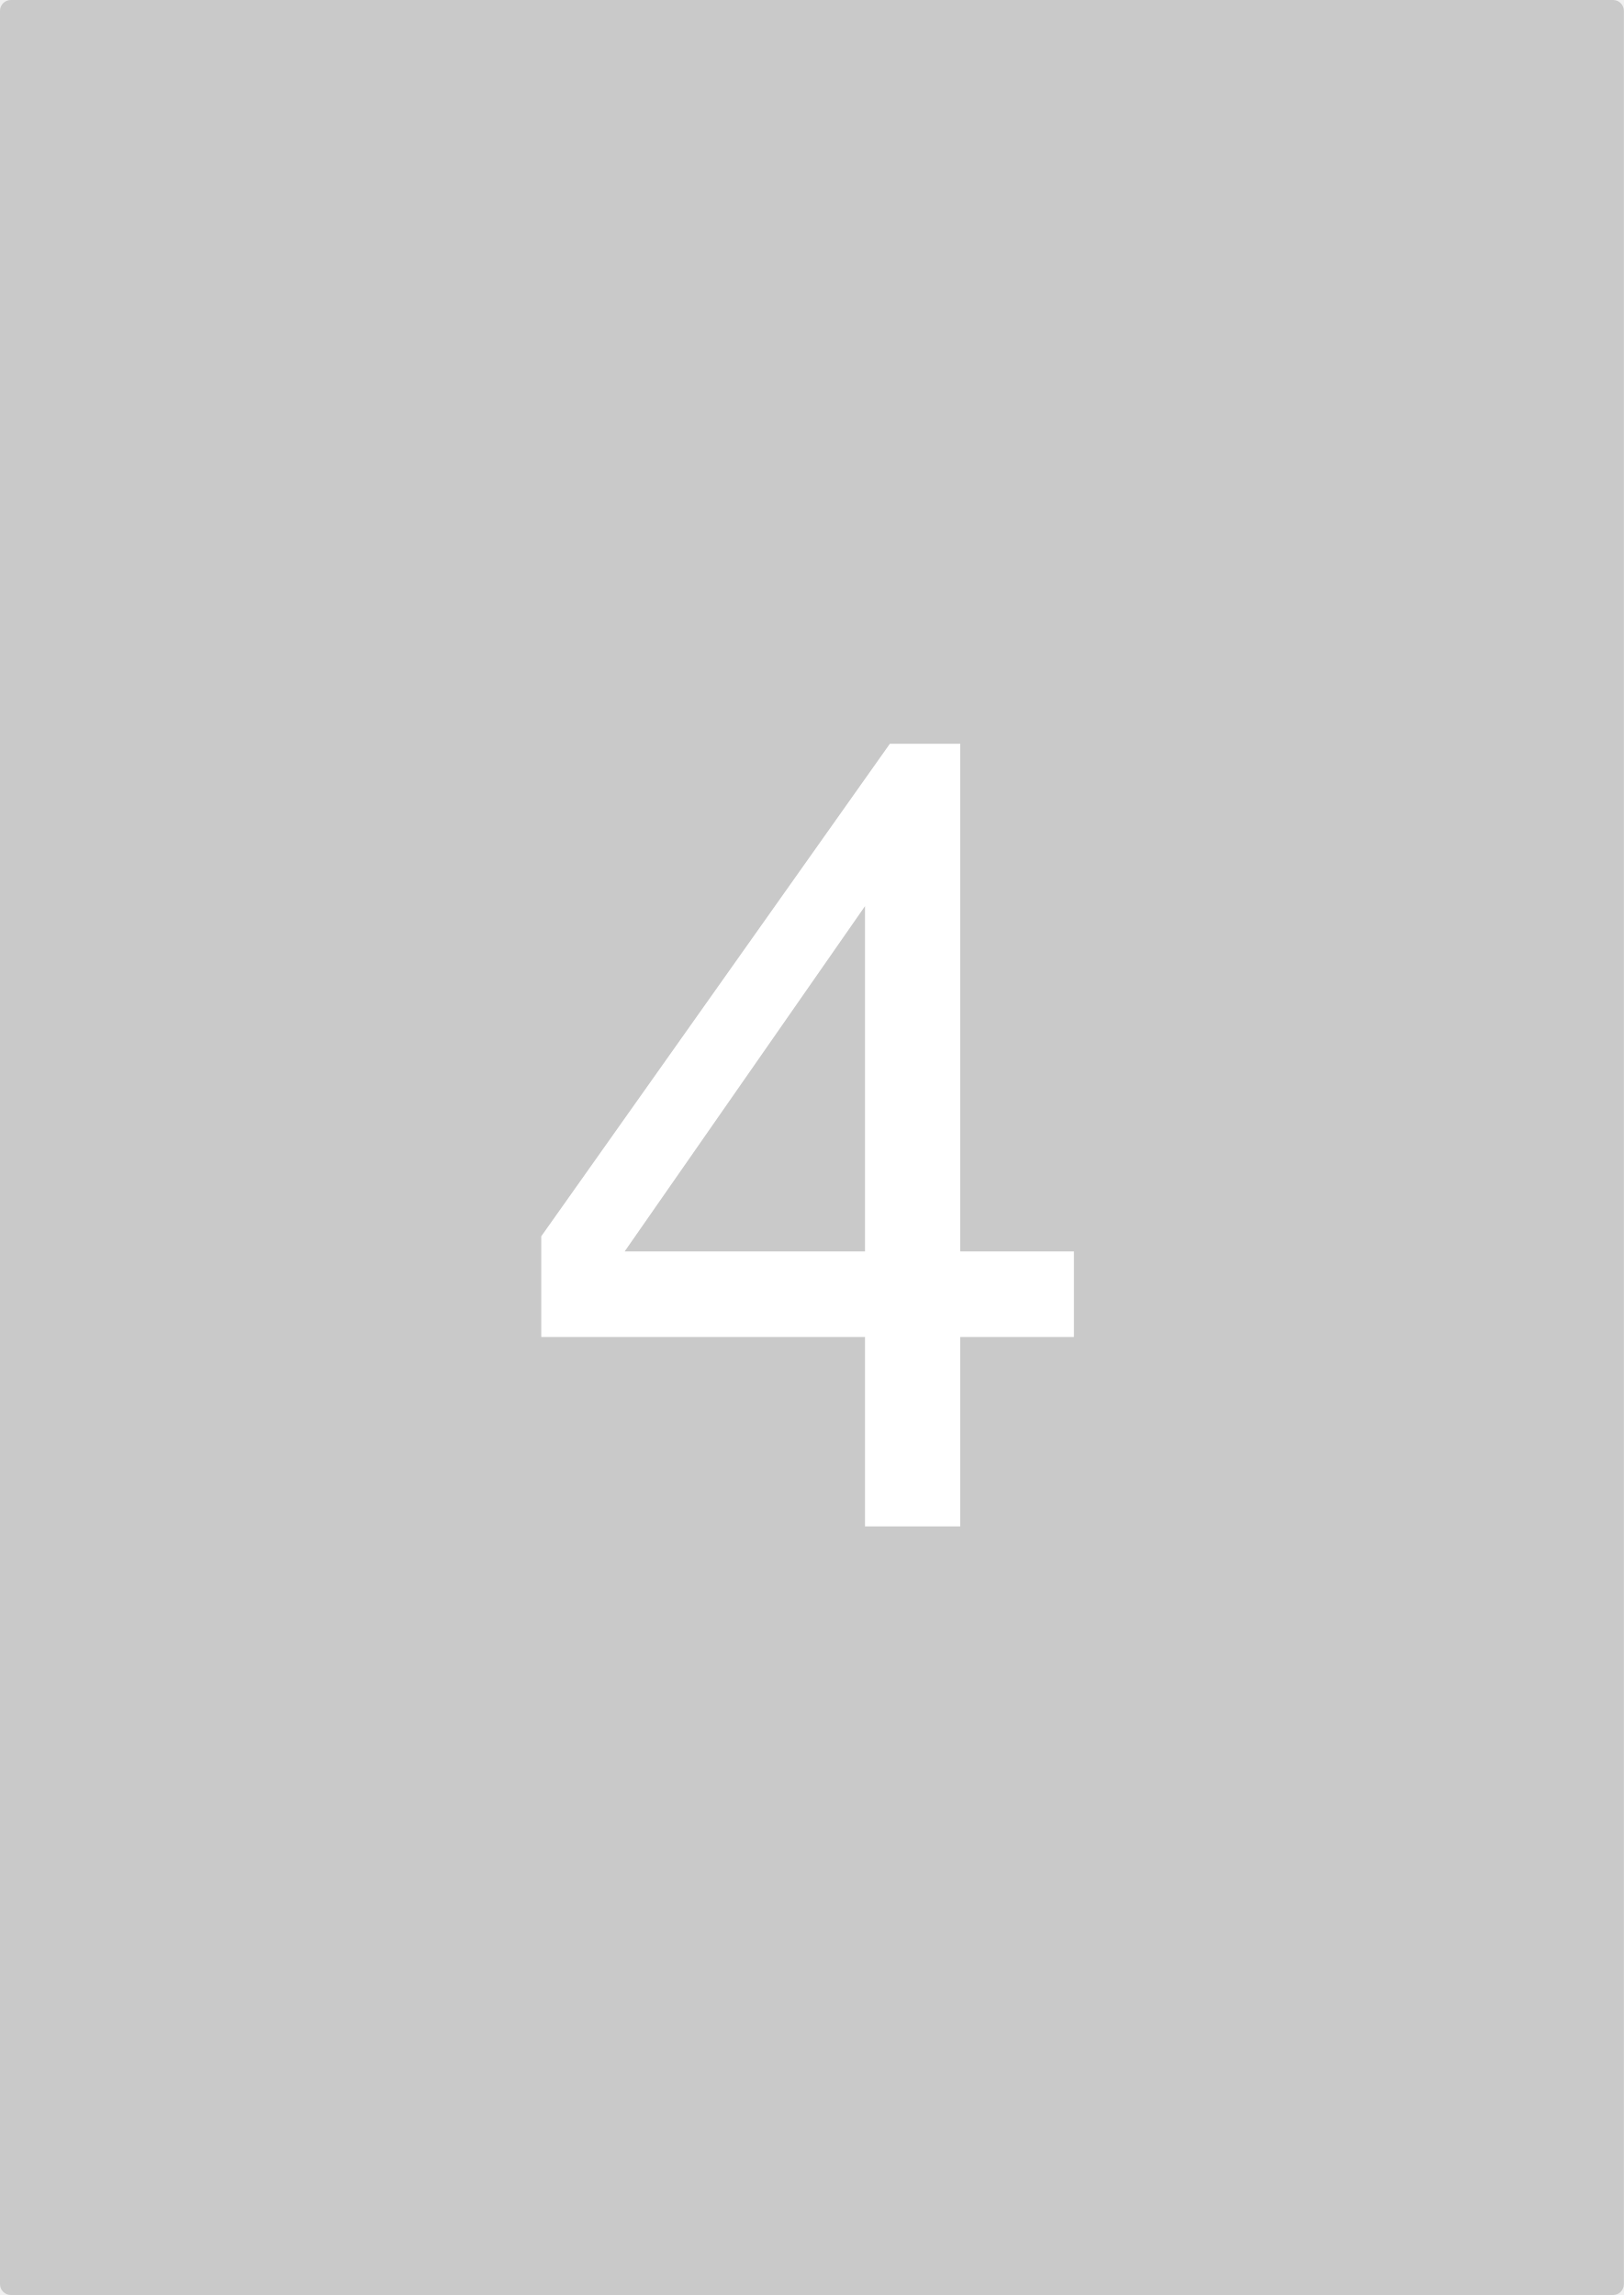
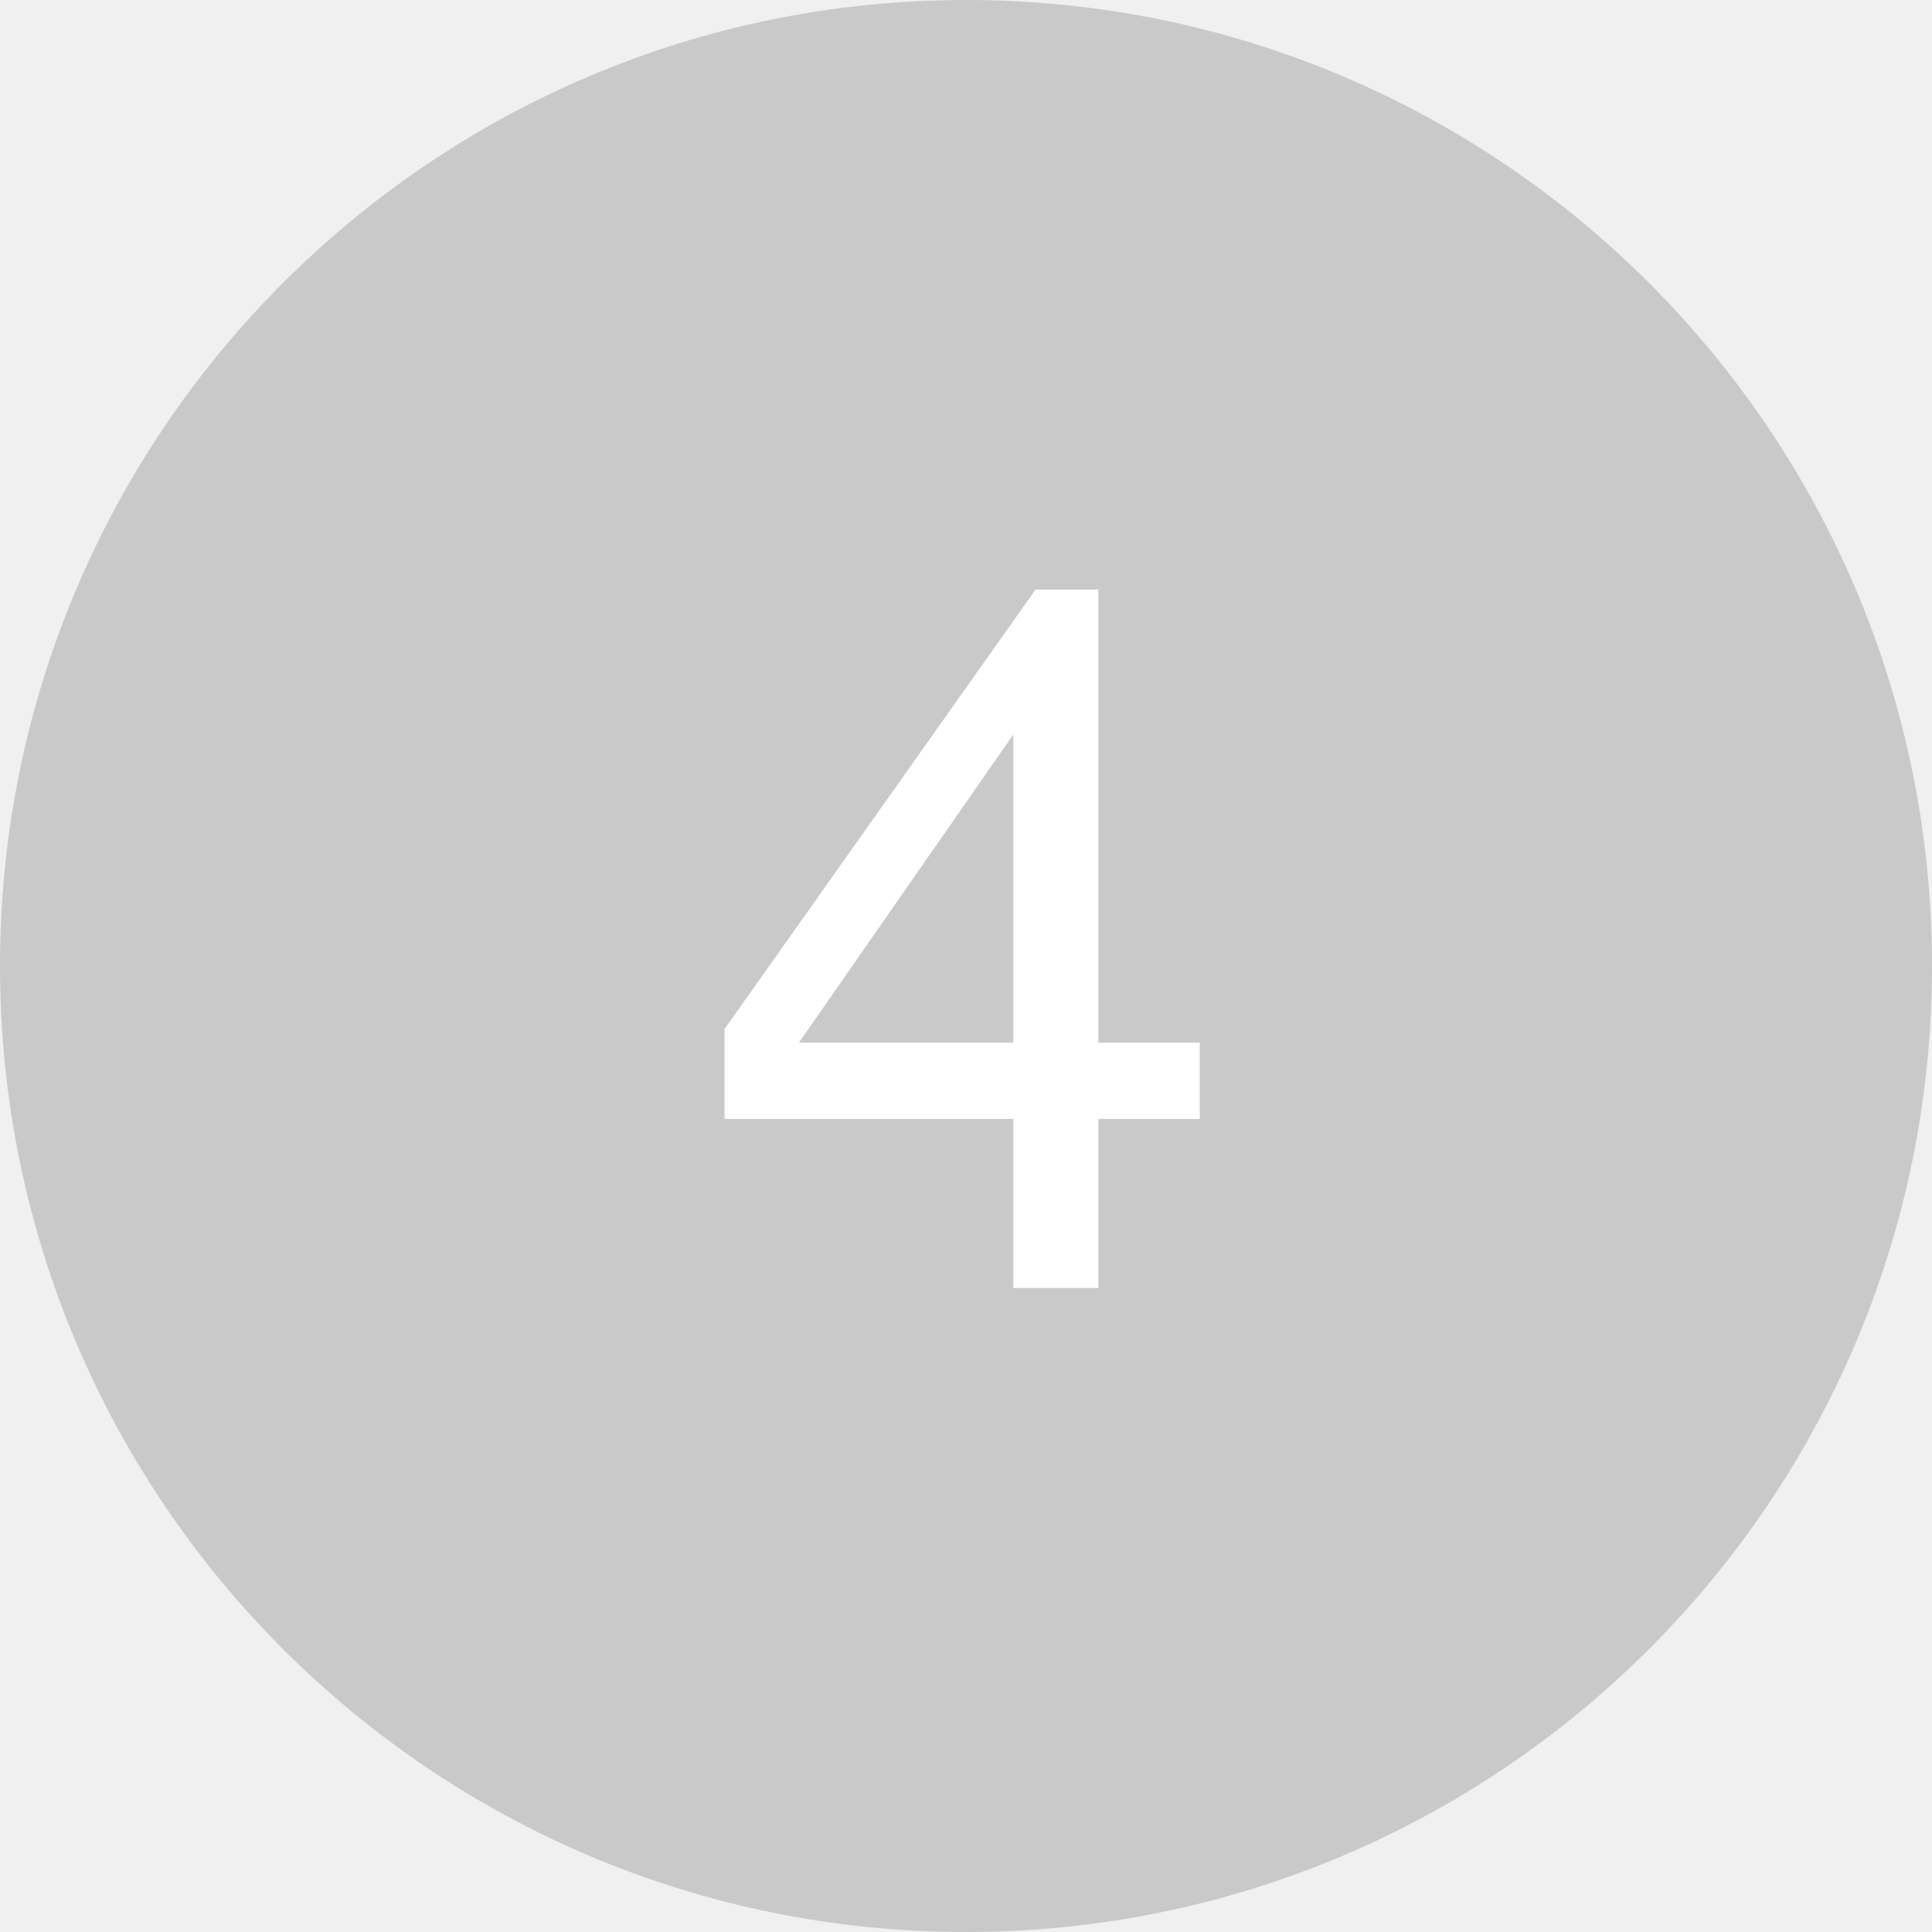
- <svg xmlns="http://www.w3.org/2000/svg" width="300px" height="424px" viewBox="0 0 300 424" overflow="hidden">
-   <rect x="0" y="0" rx="2" ry="2" width="100%" height="100%" fill="#c9c9c9" stroke="none" />
-   <text x="150" y="282" fill="#fff" text-anchor="middle" font-family="'Helvetica Neue', Helvetica, Arial, sans-serif" font-size="200px" font-weight="lighter">
- 			4
- 		</text>
+ <svg xmlns="http://www.w3.org/2000/svg" width="300px" height="300px" viewBox="0 0 300 300" overflow="hidden">
+   <circle cx="50%" cy="50%" r="50%" fill="#C9C9C9" stroke="none" />
+   <text x="150" y="200" fill="#fff" text-anchor="middle" font-family="'Helvetica Neue', Helvetica, Arial, sans-serif" font-size="150px" font-weight="lighter">
+     4
+   </text>
</svg>
